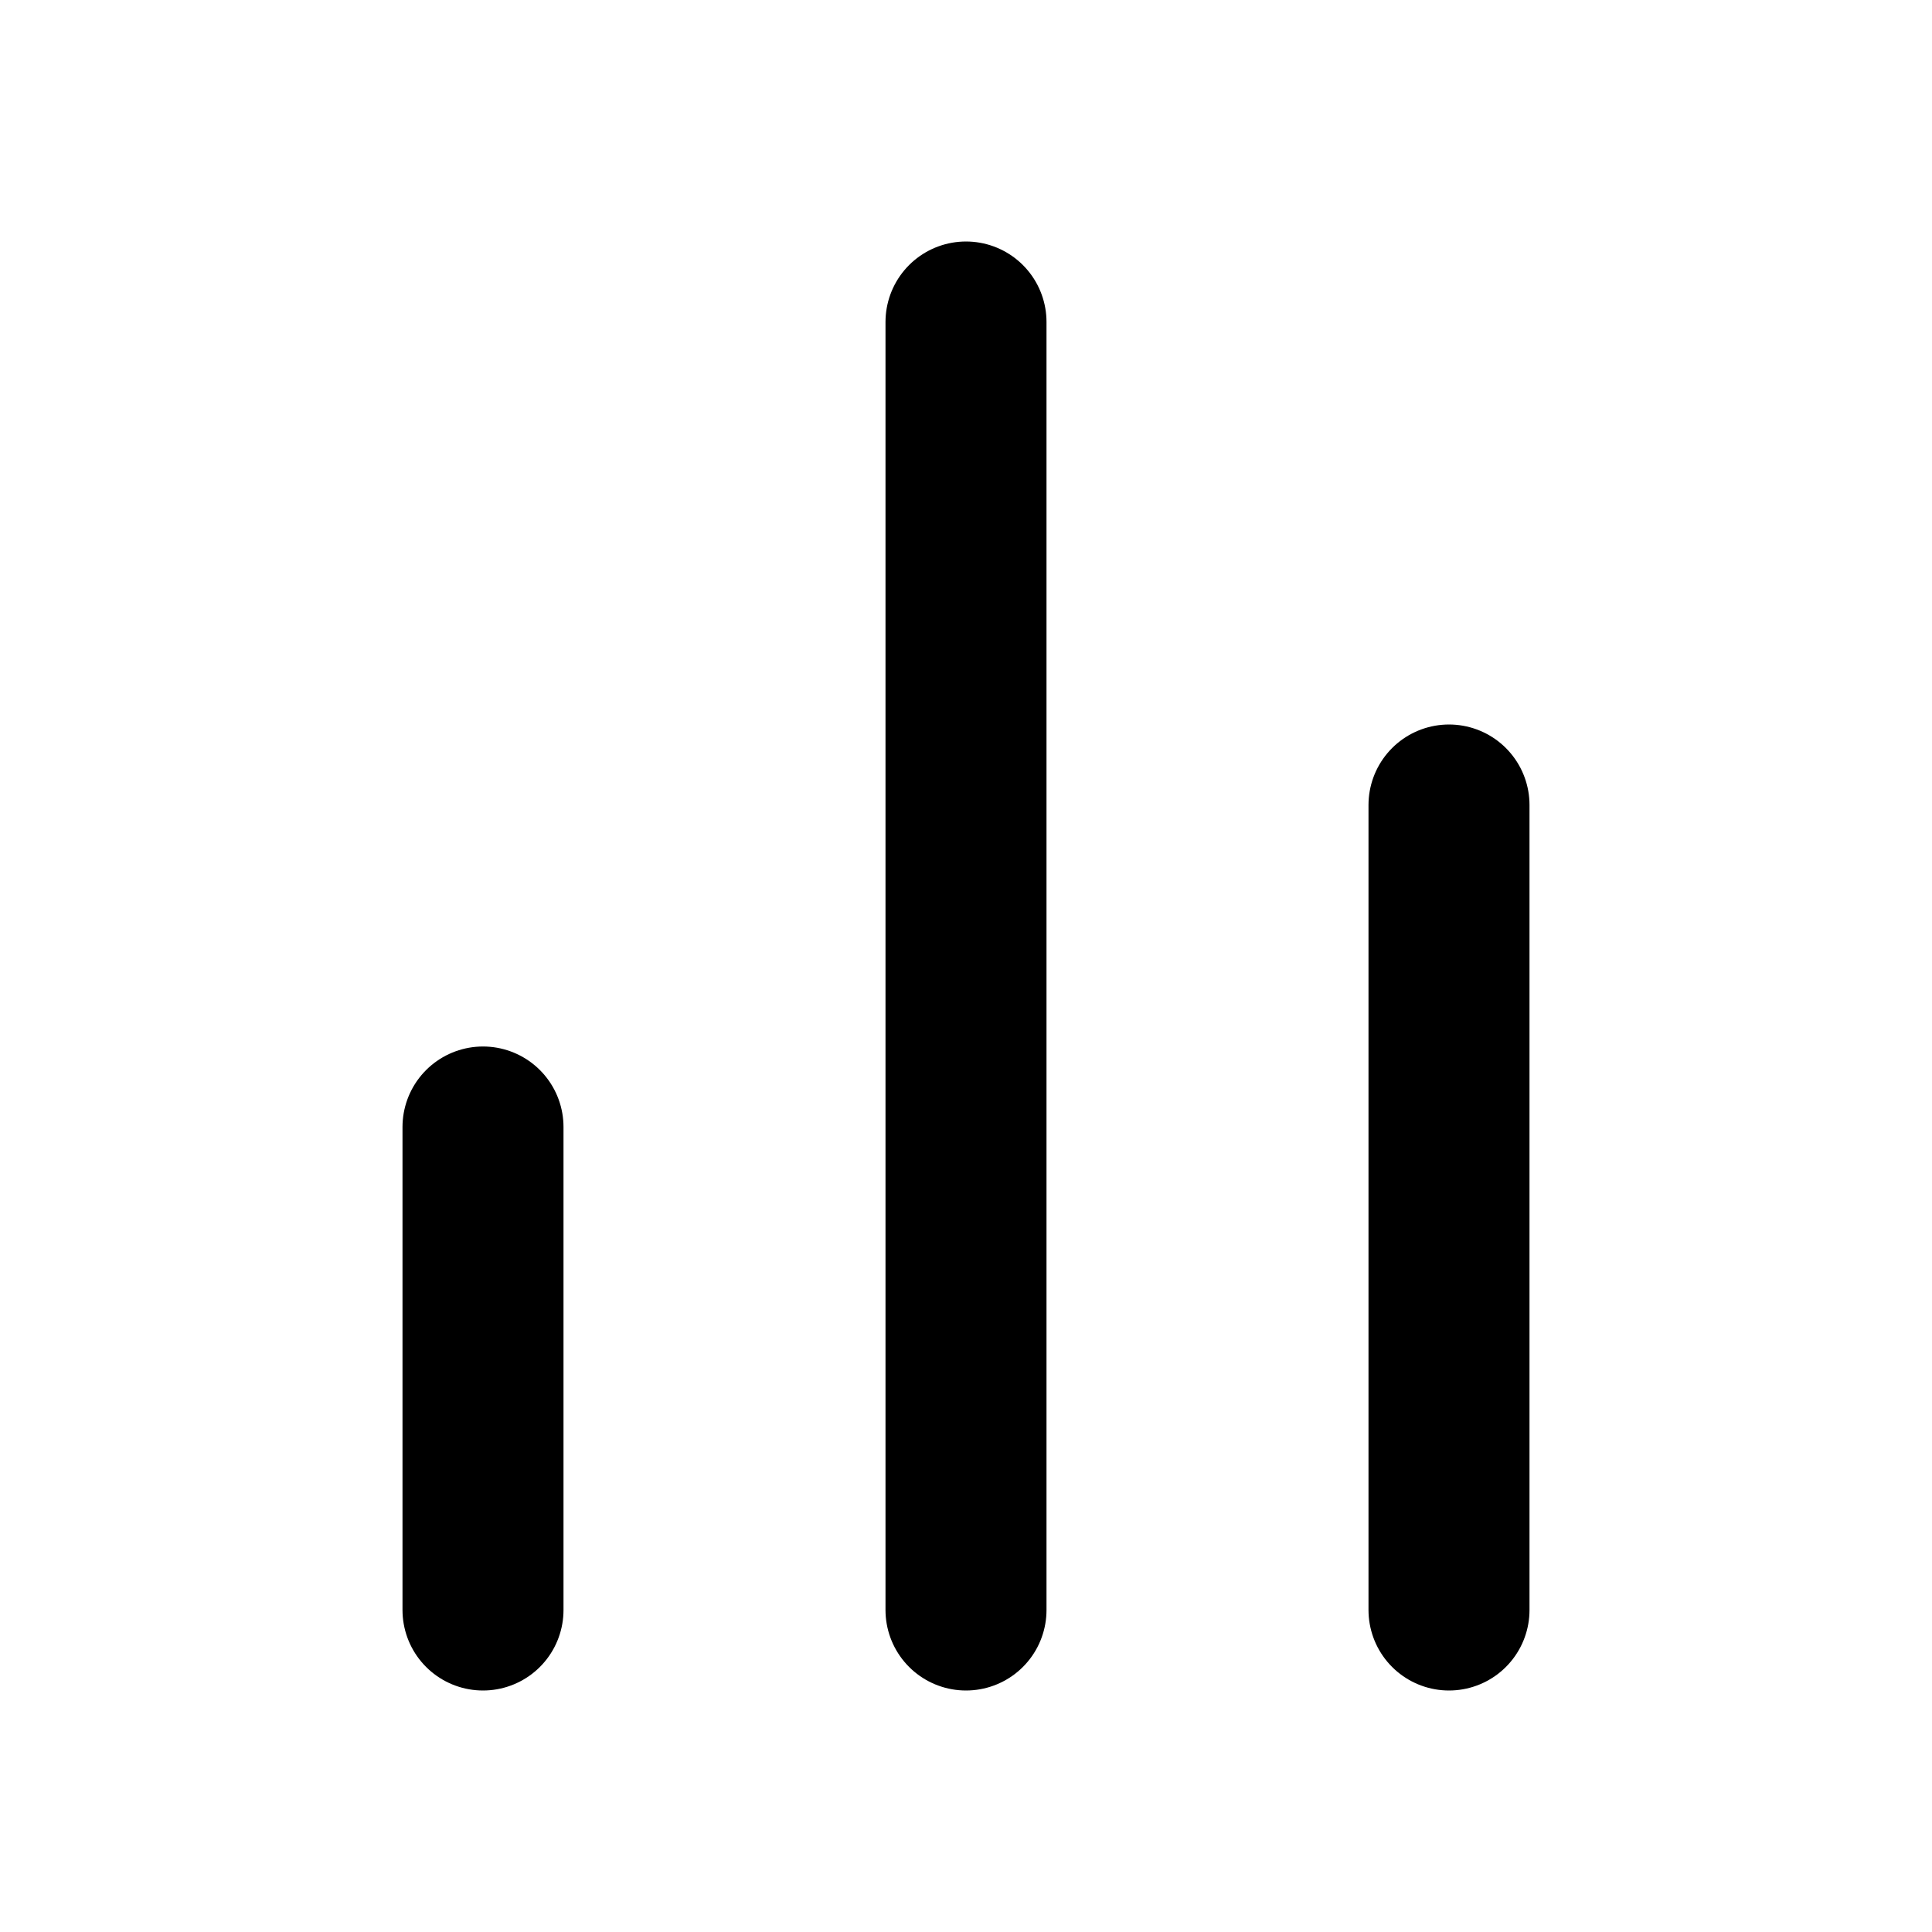
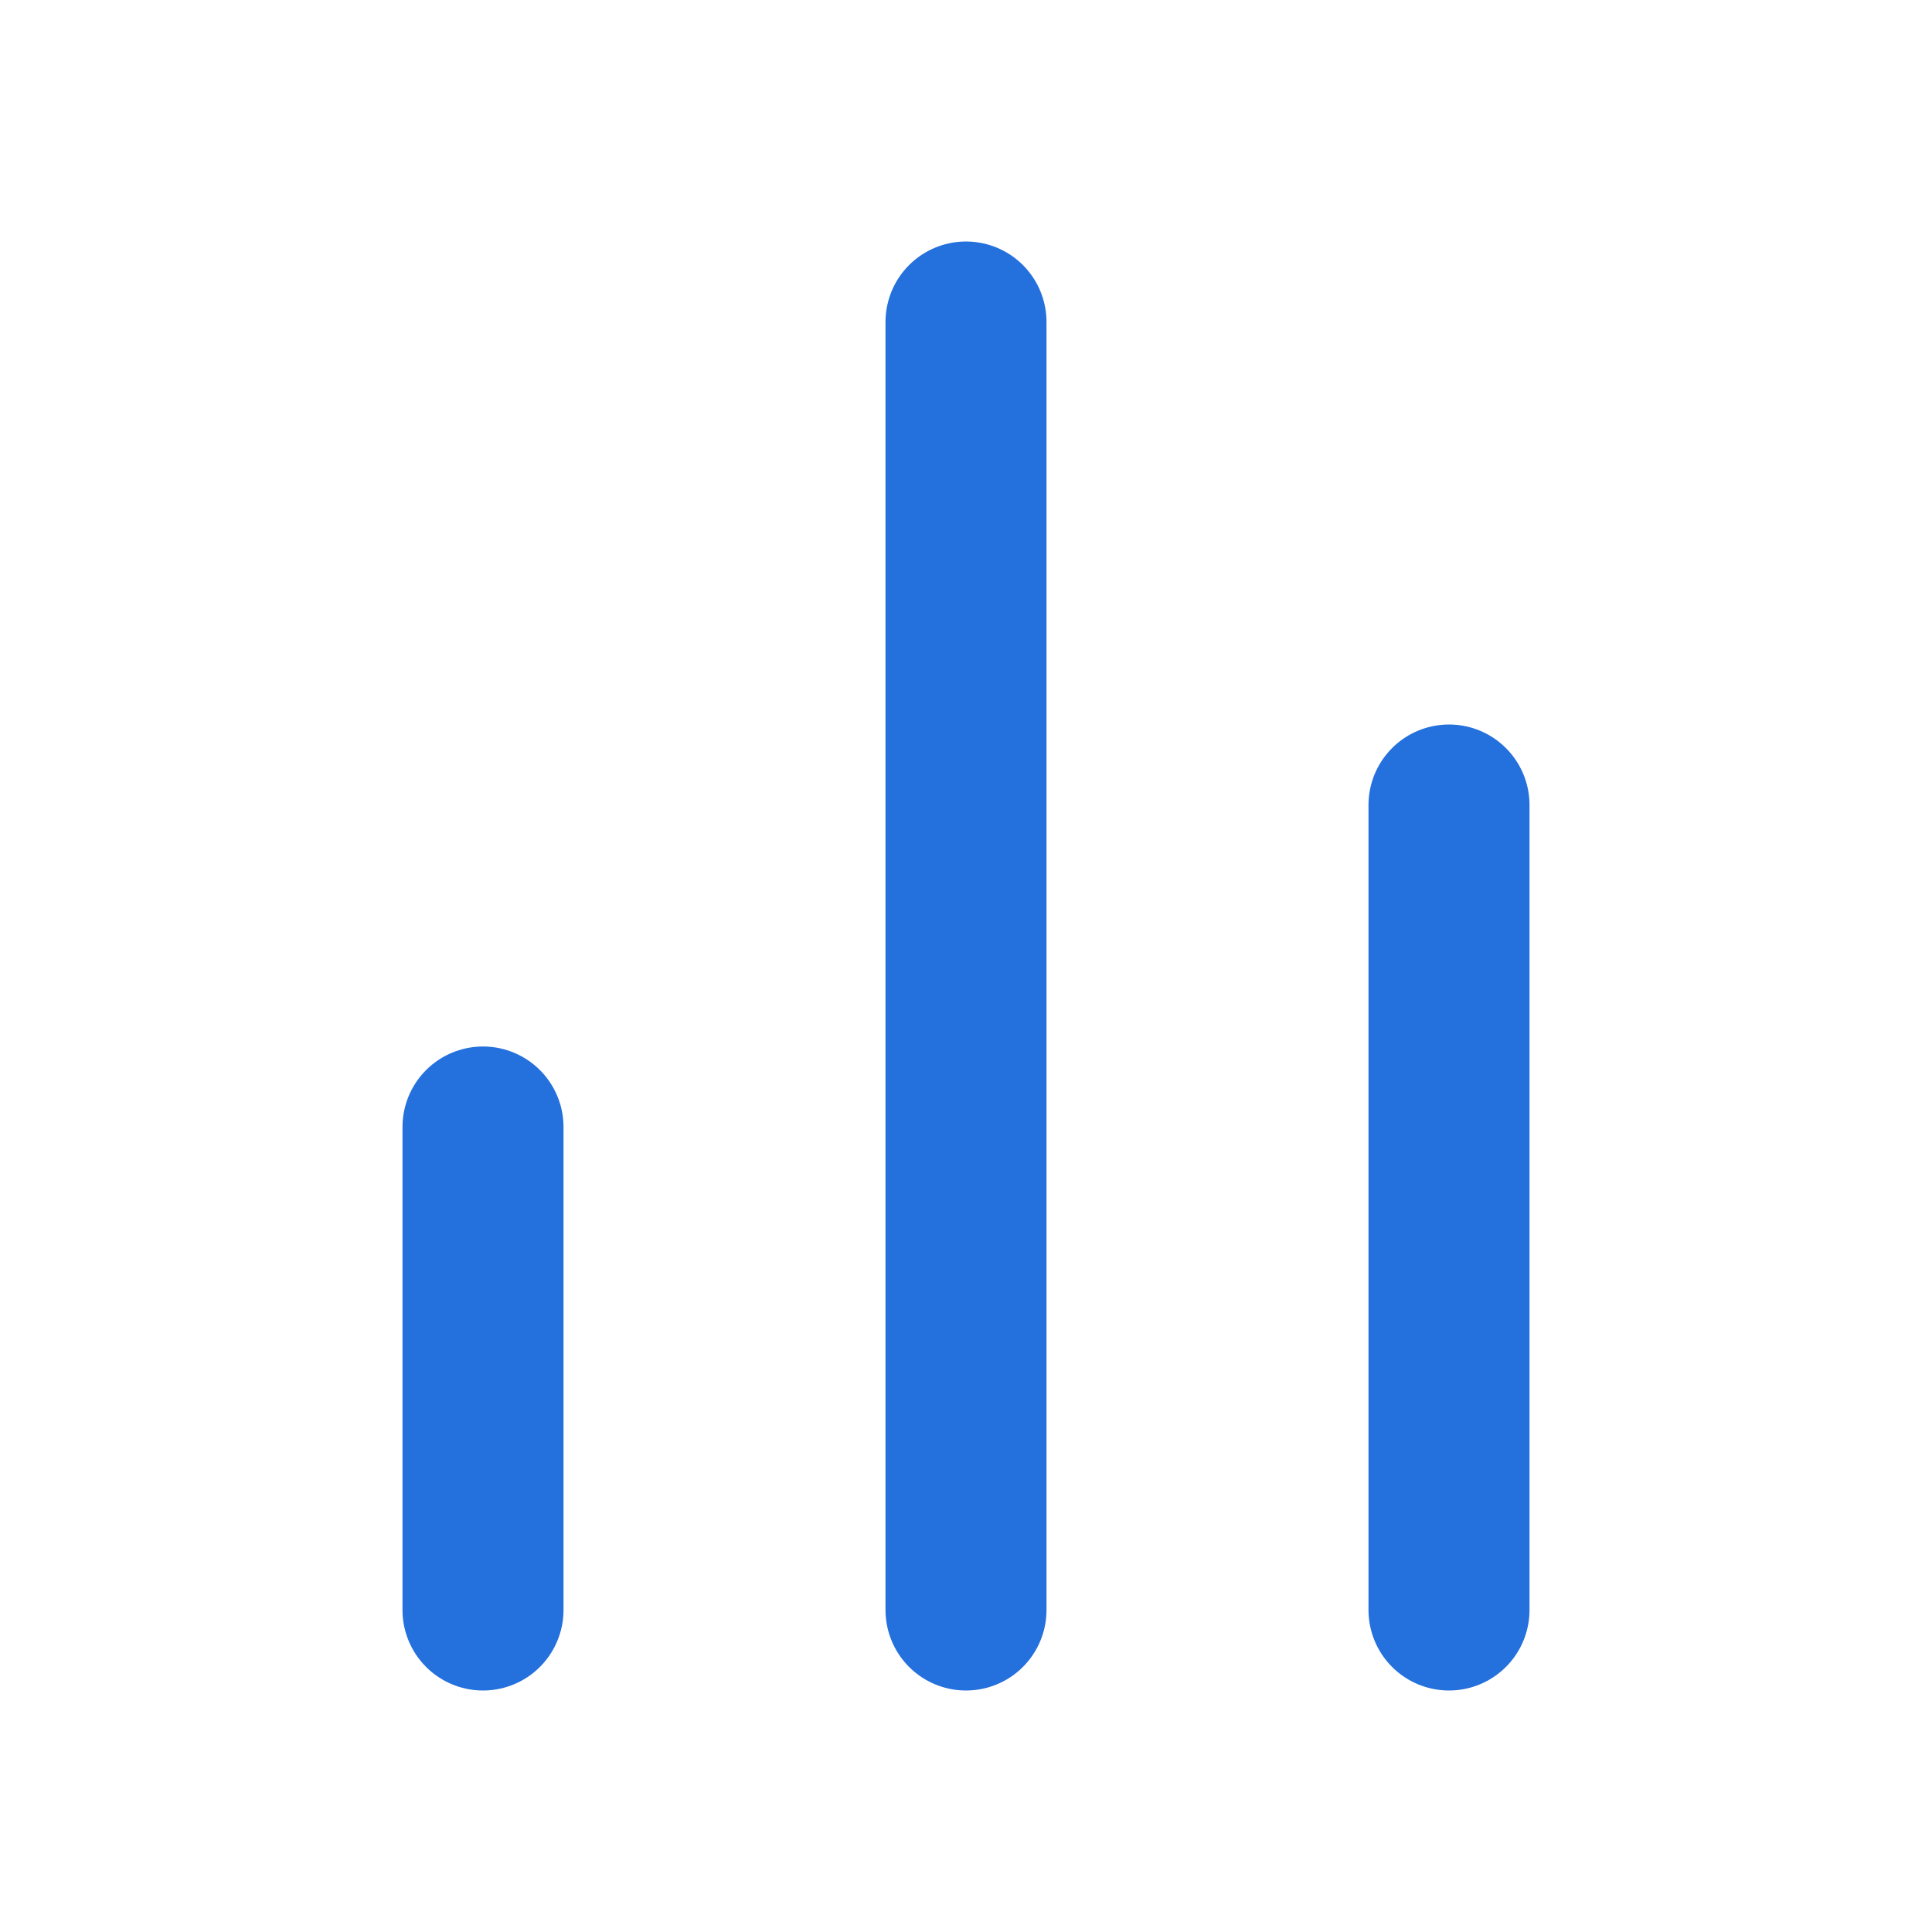
- <svg xmlns="http://www.w3.org/2000/svg" width="24" height="24" viewBox="0 0 24 24" fill="none" stroke="currentColor" stroke-width="2" stroke-linecap="round" stroke-linejoin="round" class="feather feather-bar-chart-2 align-text-bottom" aria-hidden="true">
+ <svg xmlns="http://www.w3.org/2000/svg" width="24" height="24" viewBox="0 0 24 24" fill="none" stroke="#2470dc" stroke-width="2" stroke-linecap="round" stroke-linejoin="round" class="feather feather-bar-chart-2 align-text-bottom" aria-hidden="true">
  <line x1="18" y1="20" x2="18" y2="10" />
  <line x1="12" y1="20" x2="12" y2="4" />
  <line x1="6" y1="20" x2="6" y2="14" />
</svg>
